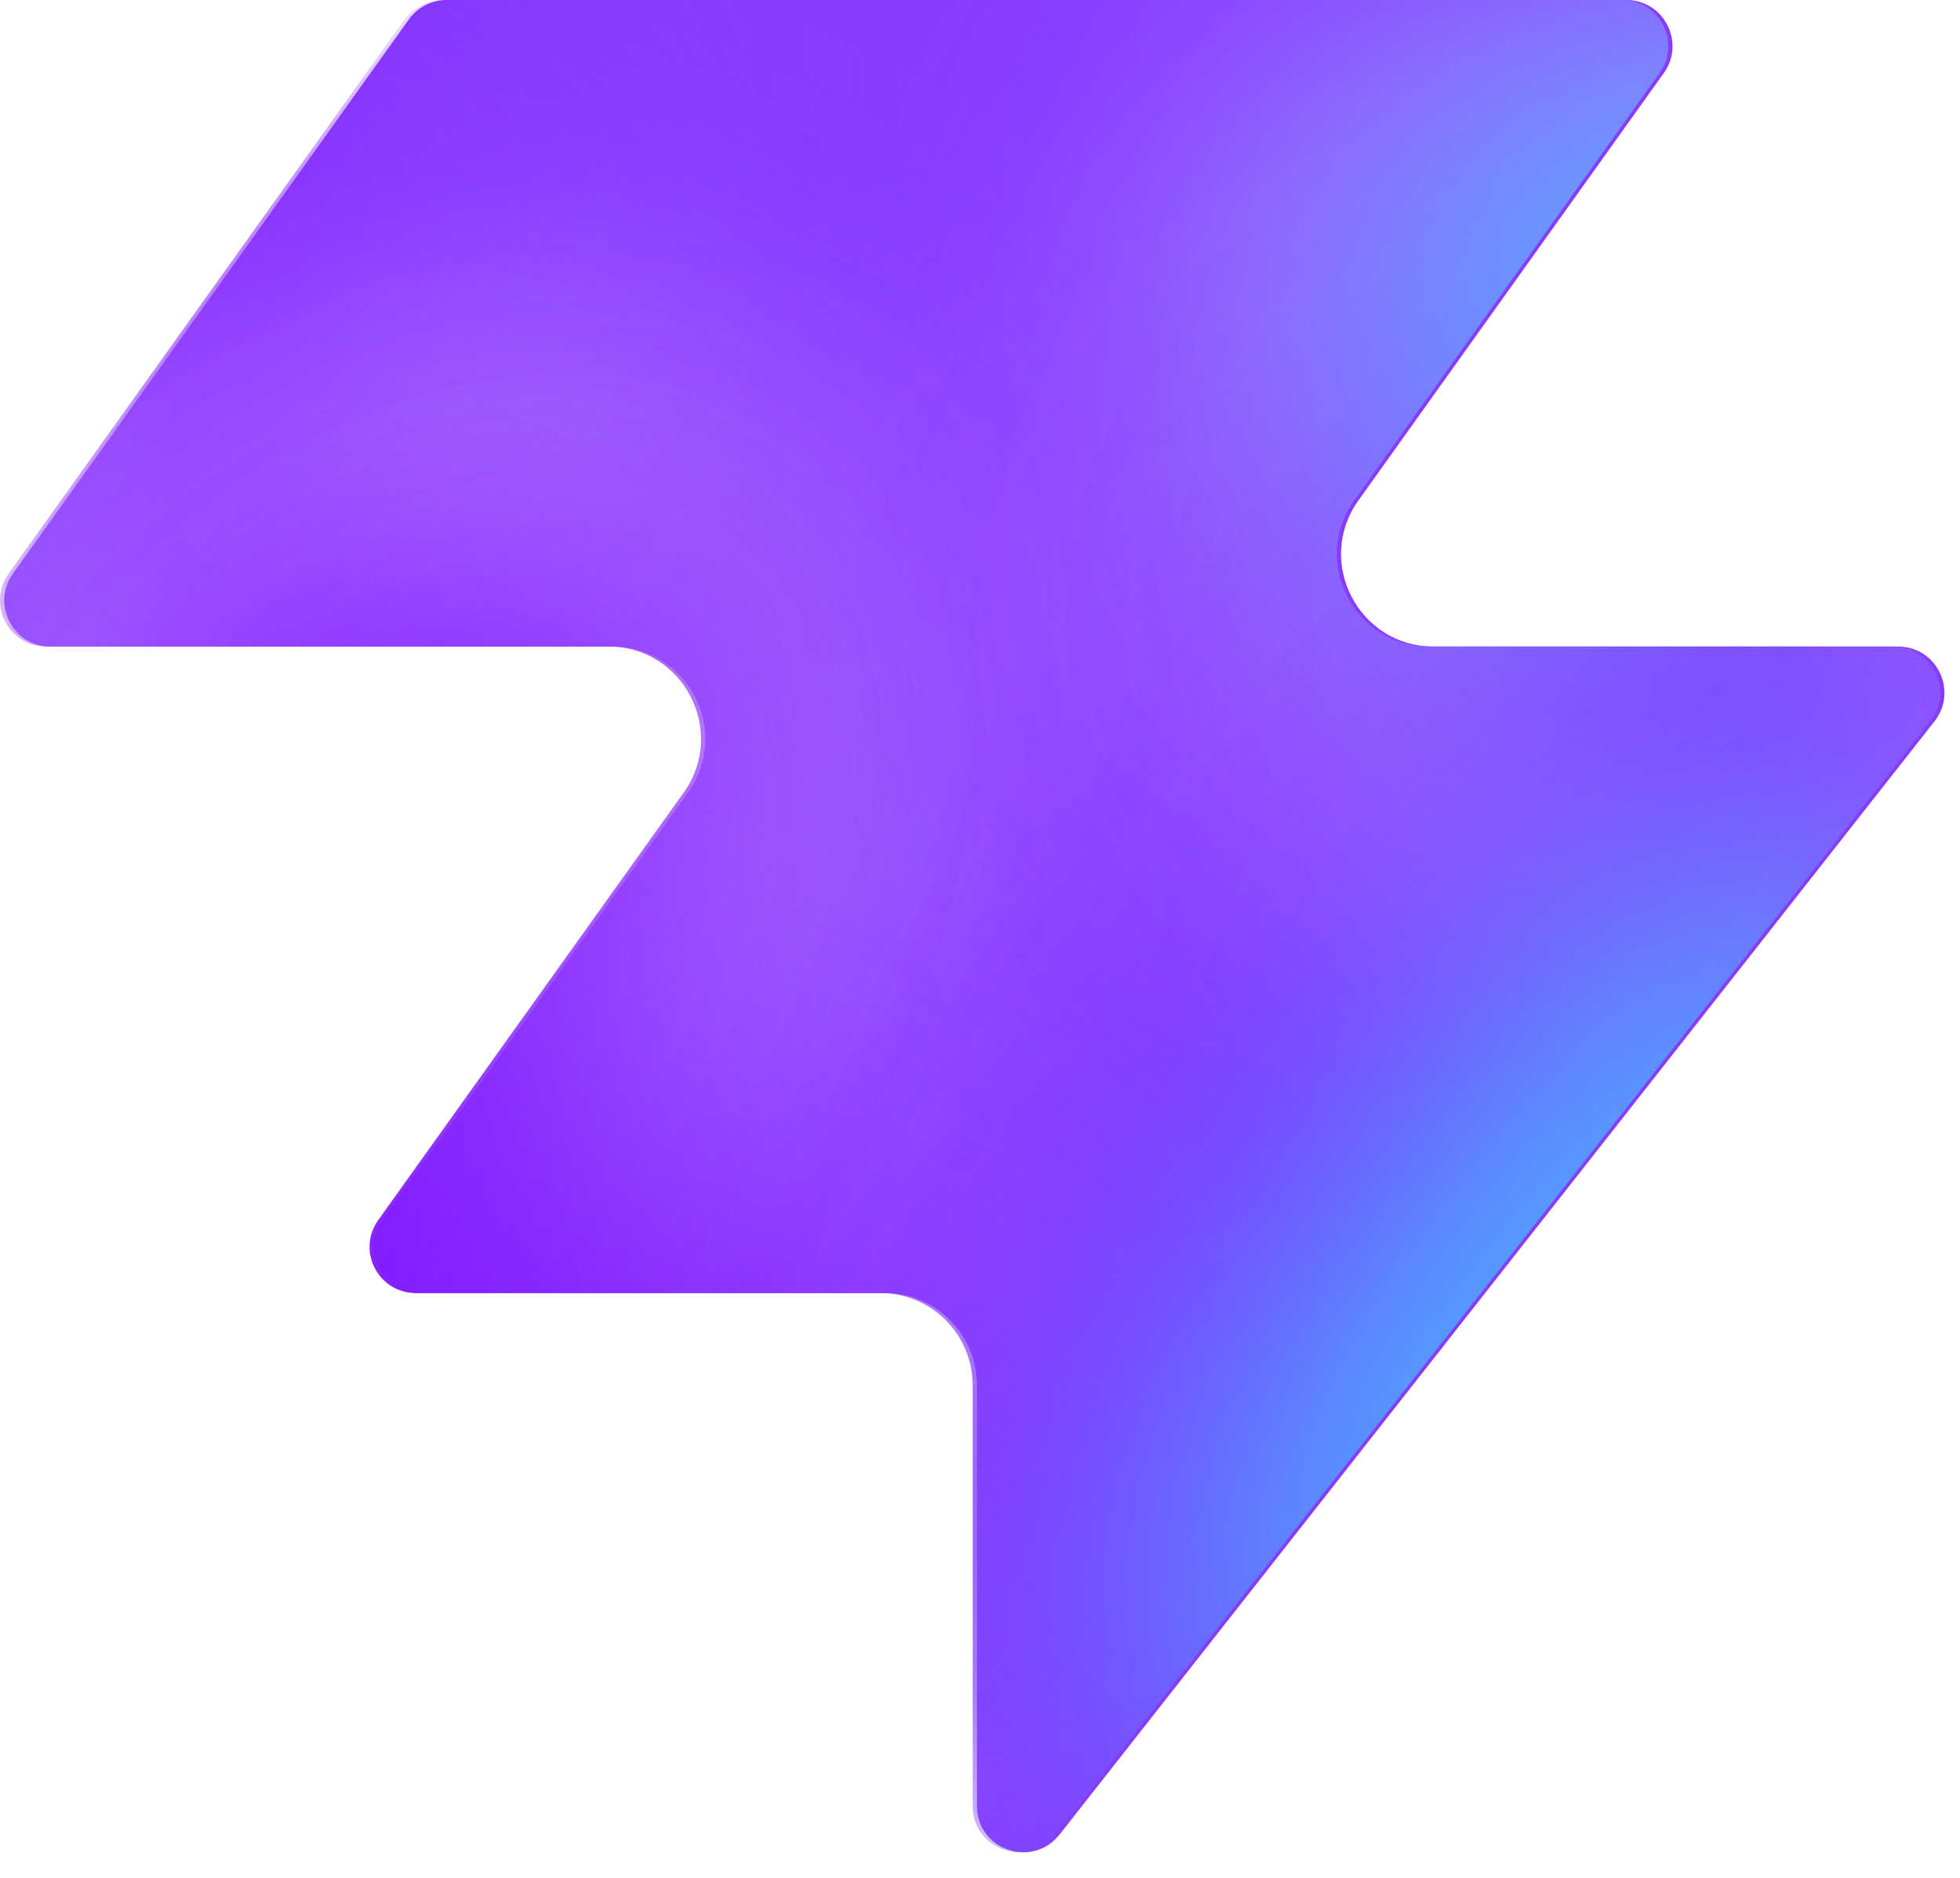
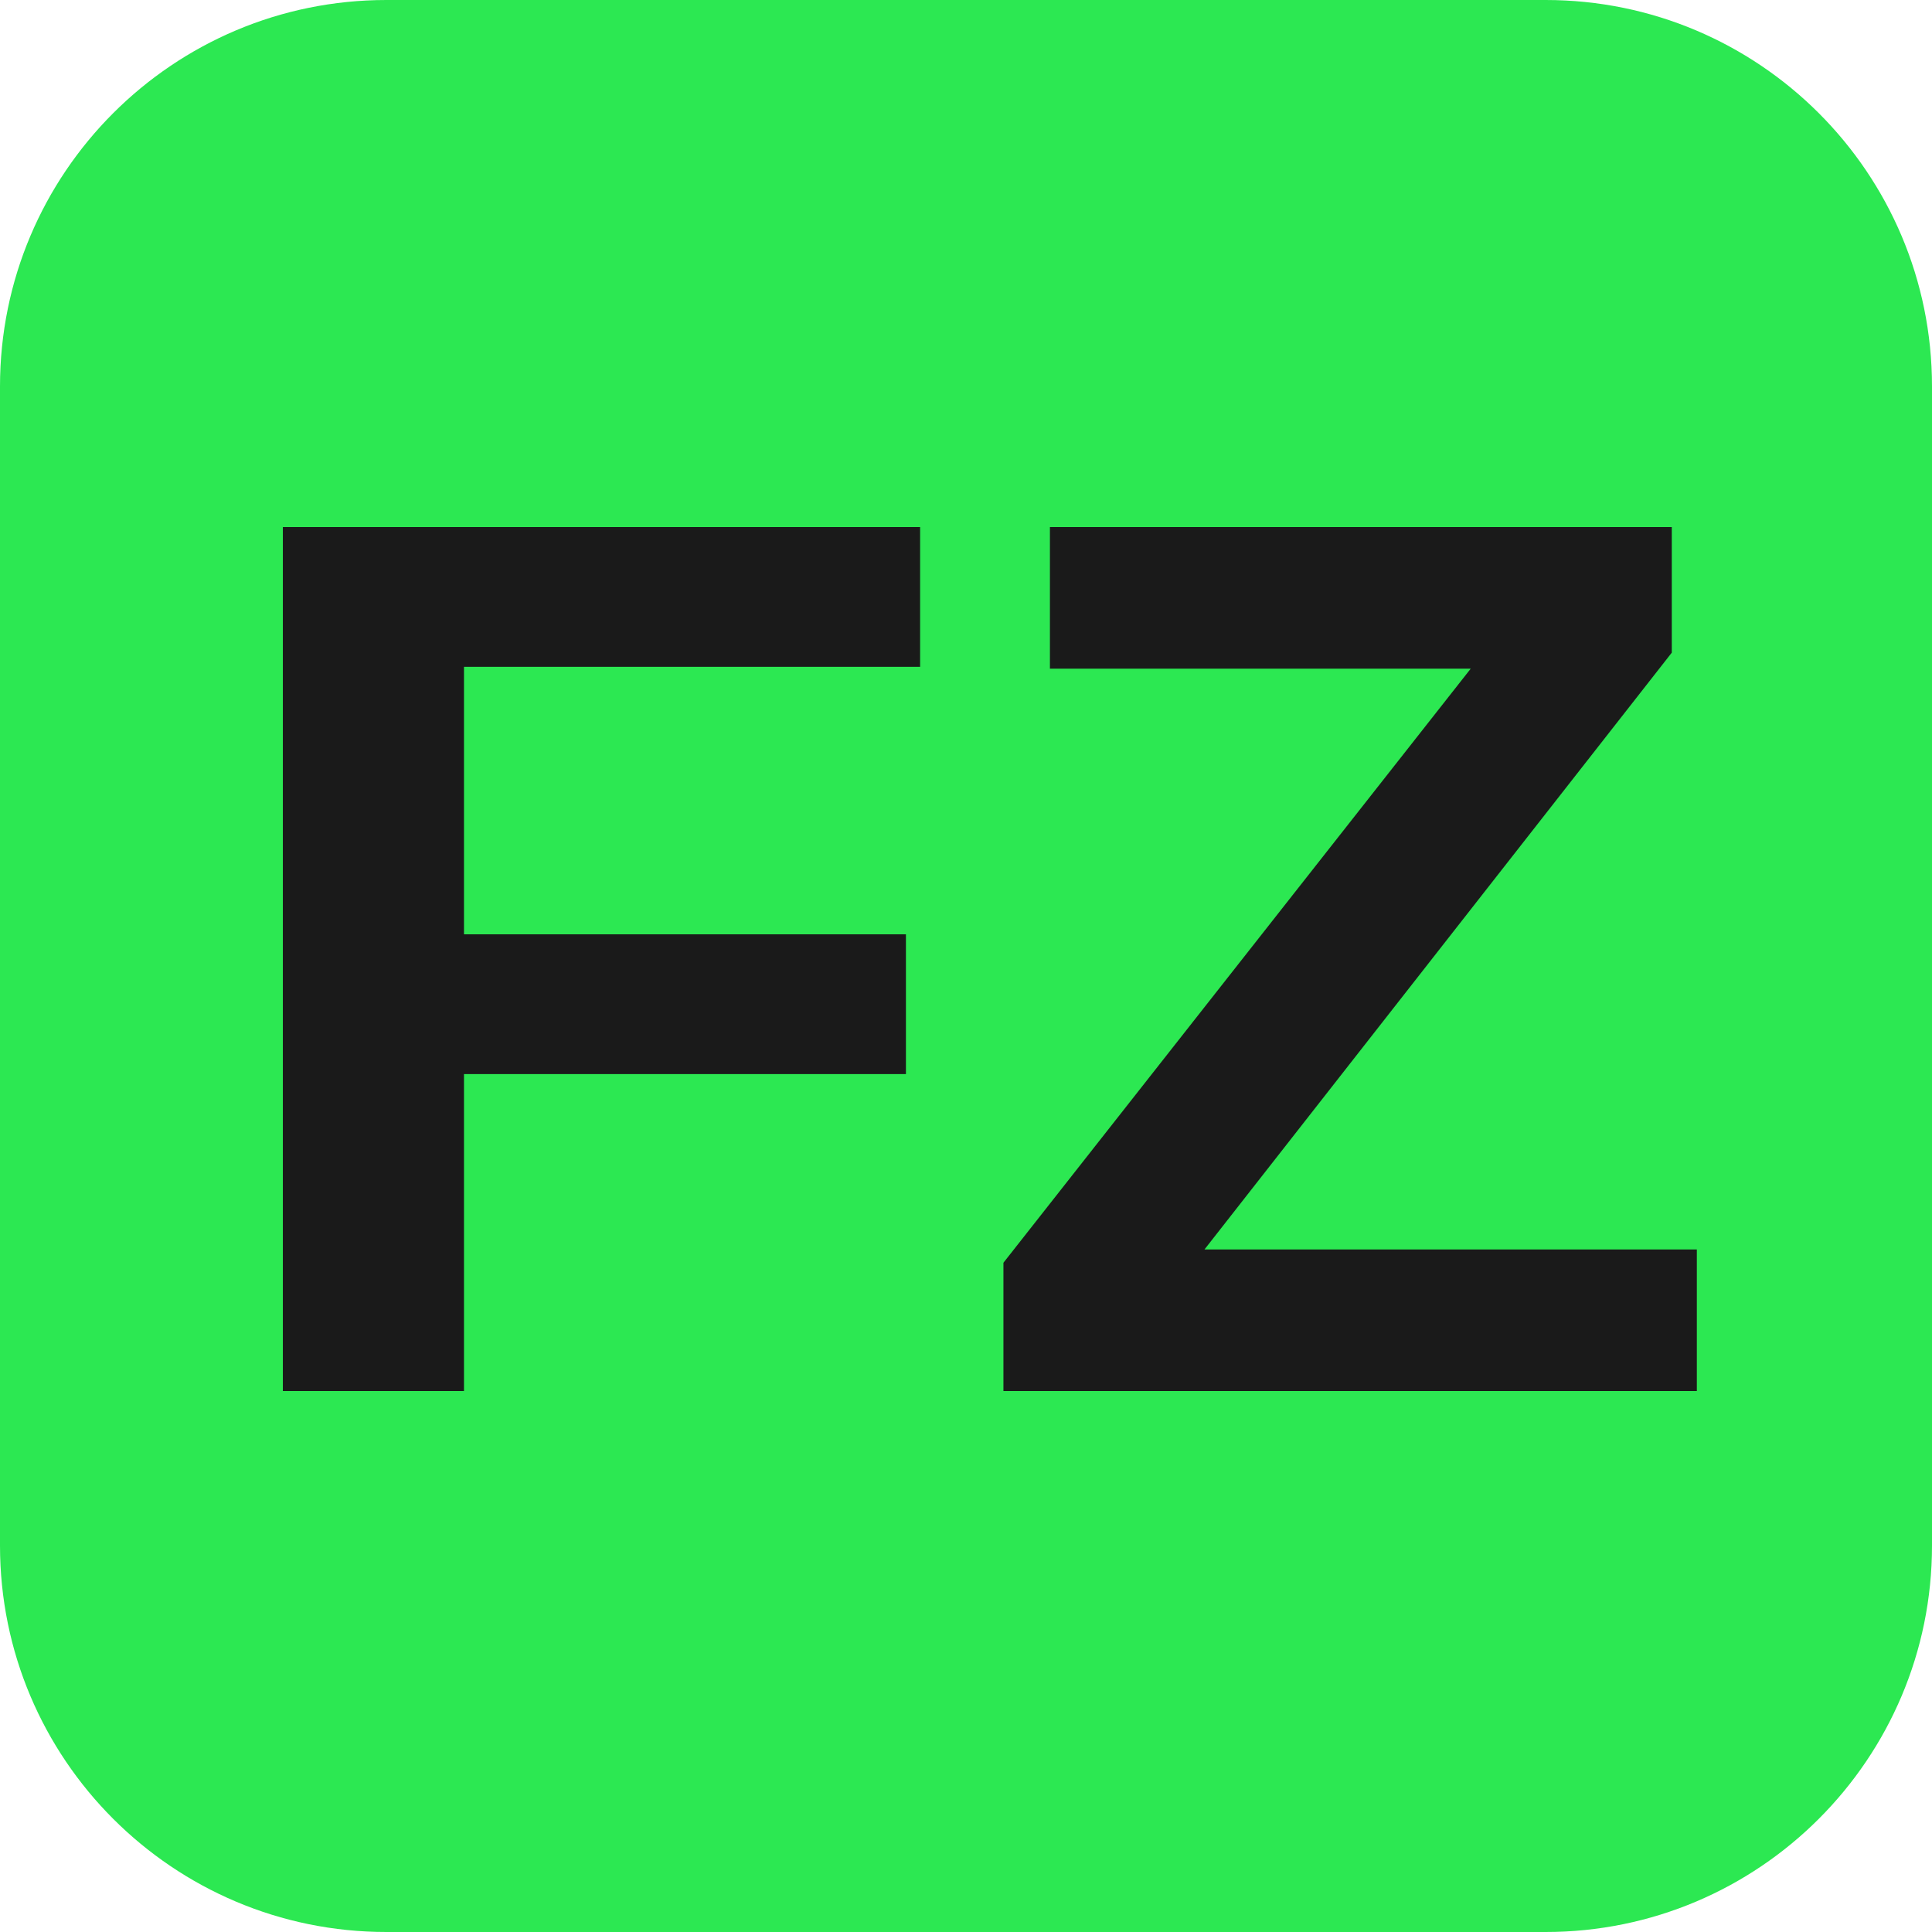
- <svg xmlns="http://www.w3.org/2000/svg" width="48" height="46" fill="none" viewBox="0 0 48 46">
-   <path fill="#863bff" d="M25.946 44.938c-.664.845-2.021.375-2.021-.698V33.937a2.26 2.26 0 0 0-2.262-2.262H10.287c-.92 0-1.456-1.04-.92-1.788l7.48-10.471c1.07-1.497 0-3.578-1.842-3.578H1.237c-.92 0-1.456-1.04-.92-1.788L10.013.474c.214-.297.556-.474.92-.474h28.894c.92 0 1.456 1.04.92 1.788l-7.48 10.471c-1.07 1.498 0 3.579 1.842 3.579h11.377c.943 0 1.473 1.088.89 1.83L25.947 44.94z" style="fill:#863bff;fill:color(display-p3 .525 .23 1);fill-opacity:1" />
-   <mask id="a" width="48" height="46" x="0" y="0" maskUnits="userSpaceOnUse" style="mask-type:alpha">
-     <path fill="#000" d="M25.842 44.938c-.664.844-2.021.375-2.021-.698V33.937a2.26 2.26 0 0 0-2.262-2.262H10.183c-.92 0-1.456-1.04-.92-1.788l7.48-10.471c1.07-1.498 0-3.579-1.842-3.579H1.133c-.92 0-1.456-1.04-.92-1.787L9.91.473c.214-.297.556-.474.92-.474h28.894c.92 0 1.456 1.04.92 1.788l-7.48 10.471c-1.07 1.498 0 3.578 1.842 3.578h11.377c.943 0 1.473 1.088.89 1.832L25.843 44.94z" style="fill:#000;fill-opacity:1" />
-   </mask>
-   <g mask="url(#a)">
-     <g filter="url(#b)">
-       <ellipse cx="5.508" cy="14.704" fill="#ede6ff" rx="5.508" ry="14.704" style="fill:#ede6ff;fill:color(display-p3 .927 .903 1);fill-opacity:1" transform="matrix(.00324 1 1 -.00324 -4.47 31.516)" />
-     </g>
-     <g filter="url(#c)">
-       <ellipse cx="10.399" cy="29.851" fill="#ede6ff" rx="10.399" ry="29.851" style="fill:#ede6ff;fill:color(display-p3 .927 .903 1);fill-opacity:1" transform="matrix(.00324 1 1 -.00324 -39.328 7.883)" />
-     </g>
-     <g filter="url(#d)">
-       <ellipse cx="5.508" cy="30.487" fill="#7e14ff" rx="5.508" ry="30.487" style="fill:#7e14ff;fill:color(display-p3 .492 .077 1);fill-opacity:1" transform="rotate(89.814 -25.913 -14.639)scale(1 -1)" />
-     </g>
-     <g filter="url(#e)">
-       <ellipse cx="5.508" cy="30.599" fill="#7e14ff" rx="5.508" ry="30.599" style="fill:#7e14ff;fill:color(display-p3 .492 .077 1);fill-opacity:1" transform="rotate(89.814 -32.644 -3.334)scale(1 -1)" />
-     </g>
-     <g filter="url(#f)">
-       <ellipse cx="5.508" cy="30.599" fill="#7e14ff" rx="5.508" ry="30.599" style="fill:#7e14ff;fill:color(display-p3 .492 .077 1);fill-opacity:1" transform="matrix(.00324 1 1 -.00324 -34.34 30.47)" />
-     </g>
-     <g filter="url(#g)">
-       <ellipse cx="14.072" cy="22.078" fill="#ede6ff" rx="14.072" ry="22.078" style="fill:#ede6ff;fill:color(display-p3 .927 .903 1);fill-opacity:1" transform="rotate(93.35 24.506 48.493)scale(-1 1)" />
-     </g>
-     <g filter="url(#h)">
-       <ellipse cx="3.47" cy="21.501" fill="#7e14ff" rx="3.47" ry="21.501" style="fill:#7e14ff;fill:color(display-p3 .492 .077 1);fill-opacity:1" transform="rotate(89.009 28.708 47.59)scale(-1 1)" />
-     </g>
-     <g filter="url(#i)">
-       <ellipse cx="3.47" cy="21.501" fill="#7e14ff" rx="3.47" ry="21.501" style="fill:#7e14ff;fill:color(display-p3 .492 .077 1);fill-opacity:1" transform="rotate(89.009 28.708 47.59)scale(-1 1)" />
-     </g>
-     <g filter="url(#j)">
-       <ellipse cx=".387" cy="8.972" fill="#7e14ff" rx="4.407" ry="29.108" style="fill:#7e14ff;fill:color(display-p3 .492 .077 1);fill-opacity:1" transform="rotate(39.51 .387 8.972)" />
-     </g>
-     <g filter="url(#k)">
-       <ellipse cx="47.523" cy="-6.092" fill="#7e14ff" rx="4.407" ry="29.108" style="fill:#7e14ff;fill:color(display-p3 .492 .077 1);fill-opacity:1" transform="rotate(37.892 47.523 -6.092)" />
-     </g>
-     <g filter="url(#l)">
-       <ellipse cx="41.412" cy="6.333" fill="#47bfff" rx="5.971" ry="9.665" style="fill:#47bfff;fill:color(display-p3 .28 .748 1);fill-opacity:1" transform="rotate(37.892 41.412 6.333)" />
-     </g>
-     <g filter="url(#m)">
-       <ellipse cx="-1.879" cy="38.332" fill="#7e14ff" rx="4.407" ry="29.108" style="fill:#7e14ff;fill:color(display-p3 .492 .077 1);fill-opacity:1" transform="rotate(37.892 -1.88 38.332)" />
-     </g>
-     <g filter="url(#n)">
-       <ellipse cx="-1.879" cy="38.332" fill="#7e14ff" rx="4.407" ry="29.108" style="fill:#7e14ff;fill:color(display-p3 .492 .077 1);fill-opacity:1" transform="rotate(37.892 -1.88 38.332)" />
-     </g>
-     <g filter="url(#o)">
-       <ellipse cx="35.651" cy="29.907" fill="#7e14ff" rx="4.407" ry="29.108" style="fill:#7e14ff;fill:color(display-p3 .492 .077 1);fill-opacity:1" transform="rotate(37.892 35.651 29.907)" />
-     </g>
-     <g filter="url(#p)">
-       <ellipse cx="38.418" cy="32.4" fill="#47bfff" rx="5.971" ry="15.297" style="fill:#47bfff;fill:color(display-p3 .28 .748 1);fill-opacity:1" transform="rotate(37.892 38.418 32.4)" />
-     </g>
-   </g>
-   <defs>
-     <filter id="b" width="60.045" height="41.654" x="-19.77" y="16.149" color-interpolation-filters="sRGB" filterUnits="userSpaceOnUse">
-       <feFlood flood-opacity="0" result="BackgroundImageFix" />
-       <feBlend in="SourceGraphic" in2="BackgroundImageFix" result="shape" />
-       <feGaussianBlur result="effect1_foregroundBlur_2002_17158" stdDeviation="7.659" />
-     </filter>
-     <filter id="c" width="90.34" height="51.437" x="-54.613" y="-7.533" color-interpolation-filters="sRGB" filterUnits="userSpaceOnUse">
-       <feFlood flood-opacity="0" result="BackgroundImageFix" />
-       <feBlend in="SourceGraphic" in2="BackgroundImageFix" result="shape" />
-       <feGaussianBlur result="effect1_foregroundBlur_2002_17158" stdDeviation="7.659" />
-     </filter>
-     <filter id="d" width="79.355" height="29.4" x="-49.64" y="2.03" color-interpolation-filters="sRGB" filterUnits="userSpaceOnUse">
-       <feFlood flood-opacity="0" result="BackgroundImageFix" />
-       <feBlend in="SourceGraphic" in2="BackgroundImageFix" result="shape" />
-       <feGaussianBlur result="effect1_foregroundBlur_2002_17158" stdDeviation="4.596" />
-     </filter>
-     <filter id="e" width="79.579" height="29.4" x="-45.045" y="20.029" color-interpolation-filters="sRGB" filterUnits="userSpaceOnUse">
-       <feFlood flood-opacity="0" result="BackgroundImageFix" />
-       <feBlend in="SourceGraphic" in2="BackgroundImageFix" result="shape" />
-       <feGaussianBlur result="effect1_foregroundBlur_2002_17158" stdDeviation="4.596" />
-     </filter>
-     <filter id="f" width="79.579" height="29.4" x="-43.513" y="21.178" color-interpolation-filters="sRGB" filterUnits="userSpaceOnUse">
-       <feFlood flood-opacity="0" result="BackgroundImageFix" />
-       <feBlend in="SourceGraphic" in2="BackgroundImageFix" result="shape" />
-       <feGaussianBlur result="effect1_foregroundBlur_2002_17158" stdDeviation="4.596" />
-     </filter>
-     <filter id="g" width="74.749" height="58.852" x="15.756" y="-17.901" color-interpolation-filters="sRGB" filterUnits="userSpaceOnUse">
-       <feFlood flood-opacity="0" result="BackgroundImageFix" />
-       <feBlend in="SourceGraphic" in2="BackgroundImageFix" result="shape" />
-       <feGaussianBlur result="effect1_foregroundBlur_2002_17158" stdDeviation="7.659" />
-     </filter>
-     <filter id="h" width="61.377" height="25.362" x="23.548" y="2.284" color-interpolation-filters="sRGB" filterUnits="userSpaceOnUse">
-       <feFlood flood-opacity="0" result="BackgroundImageFix" />
-       <feBlend in="SourceGraphic" in2="BackgroundImageFix" result="shape" />
-       <feGaussianBlur result="effect1_foregroundBlur_2002_17158" stdDeviation="4.596" />
-     </filter>
-     <filter id="i" width="61.377" height="25.362" x="23.548" y="2.284" color-interpolation-filters="sRGB" filterUnits="userSpaceOnUse">
-       <feFlood flood-opacity="0" result="BackgroundImageFix" />
-       <feBlend in="SourceGraphic" in2="BackgroundImageFix" result="shape" />
-       <feGaussianBlur result="effect1_foregroundBlur_2002_17158" stdDeviation="4.596" />
-     </filter>
-     <filter id="j" width="56.045" height="63.649" x="-27.636" y="-22.853" color-interpolation-filters="sRGB" filterUnits="userSpaceOnUse">
-       <feFlood flood-opacity="0" result="BackgroundImageFix" />
-       <feBlend in="SourceGraphic" in2="BackgroundImageFix" result="shape" />
-       <feGaussianBlur result="effect1_foregroundBlur_2002_17158" stdDeviation="4.596" />
-     </filter>
-     <filter id="k" width="54.814" height="64.646" x="20.116" y="-38.415" color-interpolation-filters="sRGB" filterUnits="userSpaceOnUse">
-       <feFlood flood-opacity="0" result="BackgroundImageFix" />
-       <feBlend in="SourceGraphic" in2="BackgroundImageFix" result="shape" />
-       <feGaussianBlur result="effect1_foregroundBlur_2002_17158" stdDeviation="4.596" />
-     </filter>
-     <filter id="l" width="33.541" height="35.313" x="24.641" y="-11.323" color-interpolation-filters="sRGB" filterUnits="userSpaceOnUse">
-       <feFlood flood-opacity="0" result="BackgroundImageFix" />
-       <feBlend in="SourceGraphic" in2="BackgroundImageFix" result="shape" />
-       <feGaussianBlur result="effect1_foregroundBlur_2002_17158" stdDeviation="4.596" />
-     </filter>
-     <filter id="m" width="54.814" height="64.646" x="-29.286" y="6.009" color-interpolation-filters="sRGB" filterUnits="userSpaceOnUse">
-       <feFlood flood-opacity="0" result="BackgroundImageFix" />
-       <feBlend in="SourceGraphic" in2="BackgroundImageFix" result="shape" />
-       <feGaussianBlur result="effect1_foregroundBlur_2002_17158" stdDeviation="4.596" />
-     </filter>
-     <filter id="n" width="54.814" height="64.646" x="-29.286" y="6.009" color-interpolation-filters="sRGB" filterUnits="userSpaceOnUse">
-       <feFlood flood-opacity="0" result="BackgroundImageFix" />
-       <feBlend in="SourceGraphic" in2="BackgroundImageFix" result="shape" />
-       <feGaussianBlur result="effect1_foregroundBlur_2002_17158" stdDeviation="4.596" />
-     </filter>
-     <filter id="o" width="54.814" height="64.646" x="8.244" y="-2.416" color-interpolation-filters="sRGB" filterUnits="userSpaceOnUse">
-       <feFlood flood-opacity="0" result="BackgroundImageFix" />
-       <feBlend in="SourceGraphic" in2="BackgroundImageFix" result="shape" />
-       <feGaussianBlur result="effect1_foregroundBlur_2002_17158" stdDeviation="4.596" />
-     </filter>
-     <filter id="p" width="39.409" height="43.623" x="18.713" y="10.588" color-interpolation-filters="sRGB" filterUnits="userSpaceOnUse">
-       <feFlood flood-opacity="0" result="BackgroundImageFix" />
-       <feBlend in="SourceGraphic" in2="BackgroundImageFix" result="shape" />
-       <feGaussianBlur result="effect1_foregroundBlur_2002_17158" stdDeviation="4.596" />
-     </filter>
-   </defs>
+ <svg xmlns="http://www.w3.org/2000/svg" viewBox="0 0 100 100">
+   <rect width="100" height="100" rx="20" fill="#2ce852" />
+   <text x="50" y="72" font-size="65" text-anchor="middle" font-family="Arial, Helvetica, sans-serif" font-weight="bold" fill="#1a1a1a">
+     FZ
+   </text>
</svg>
